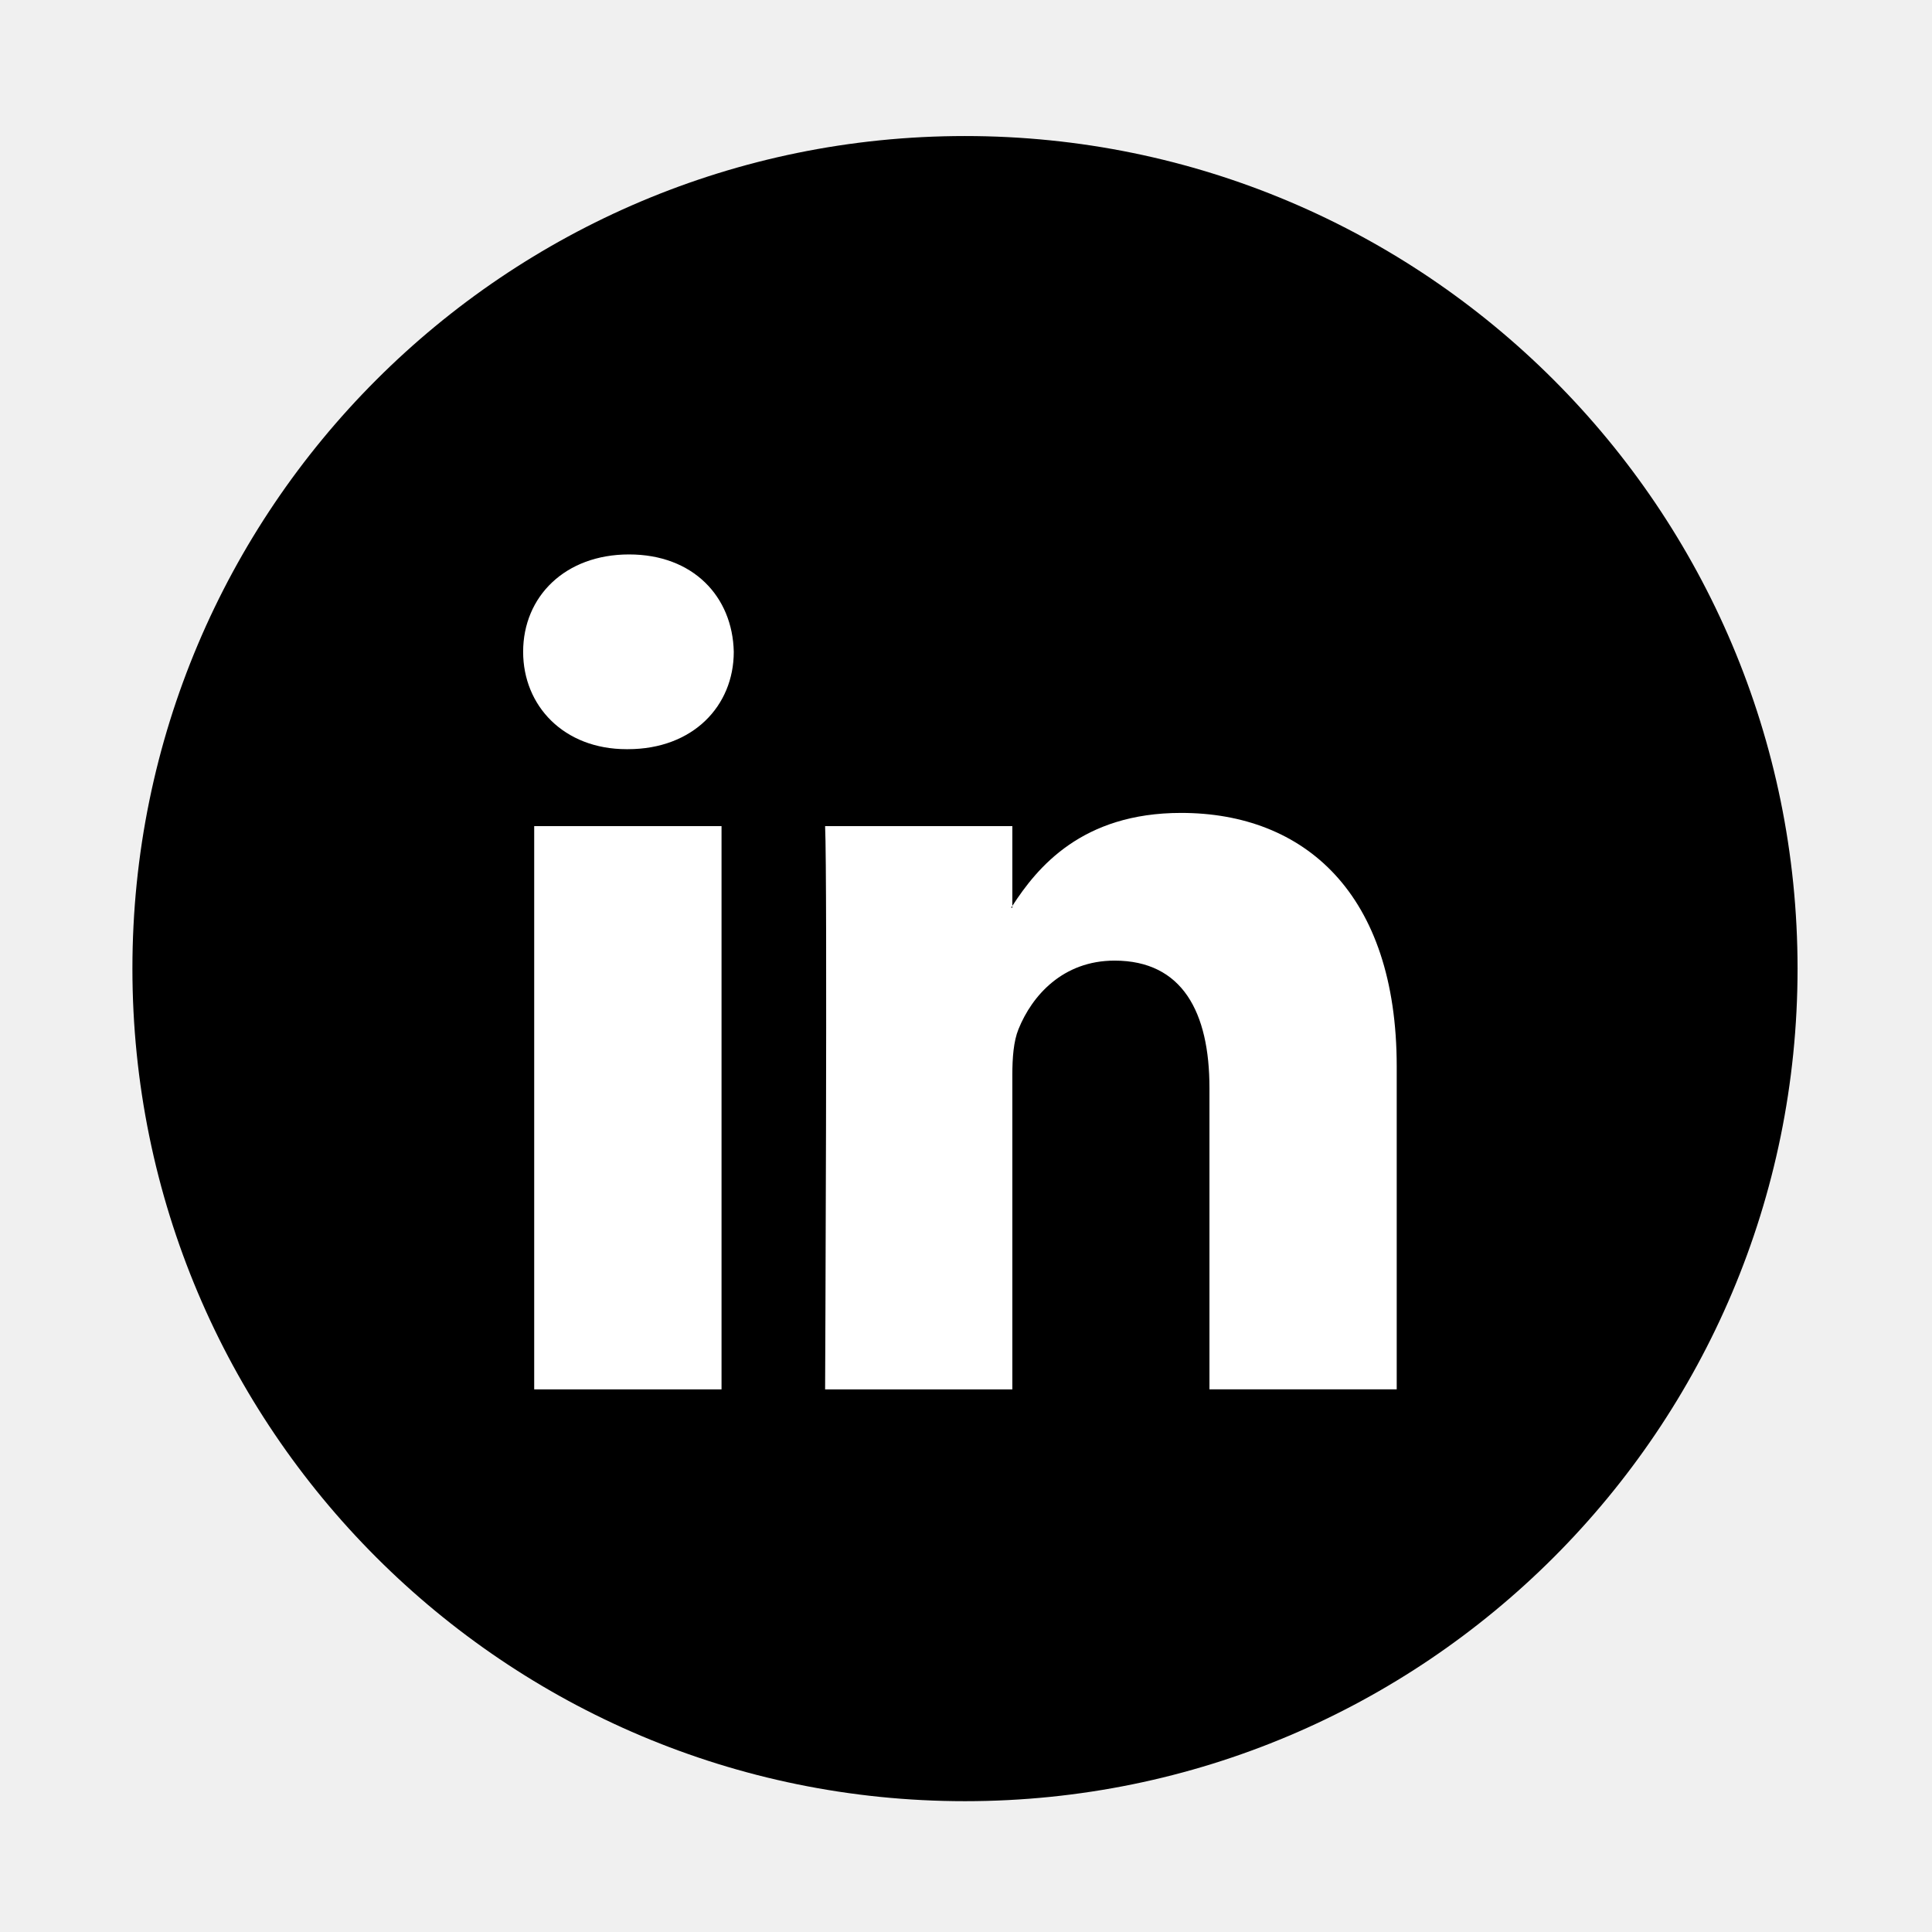
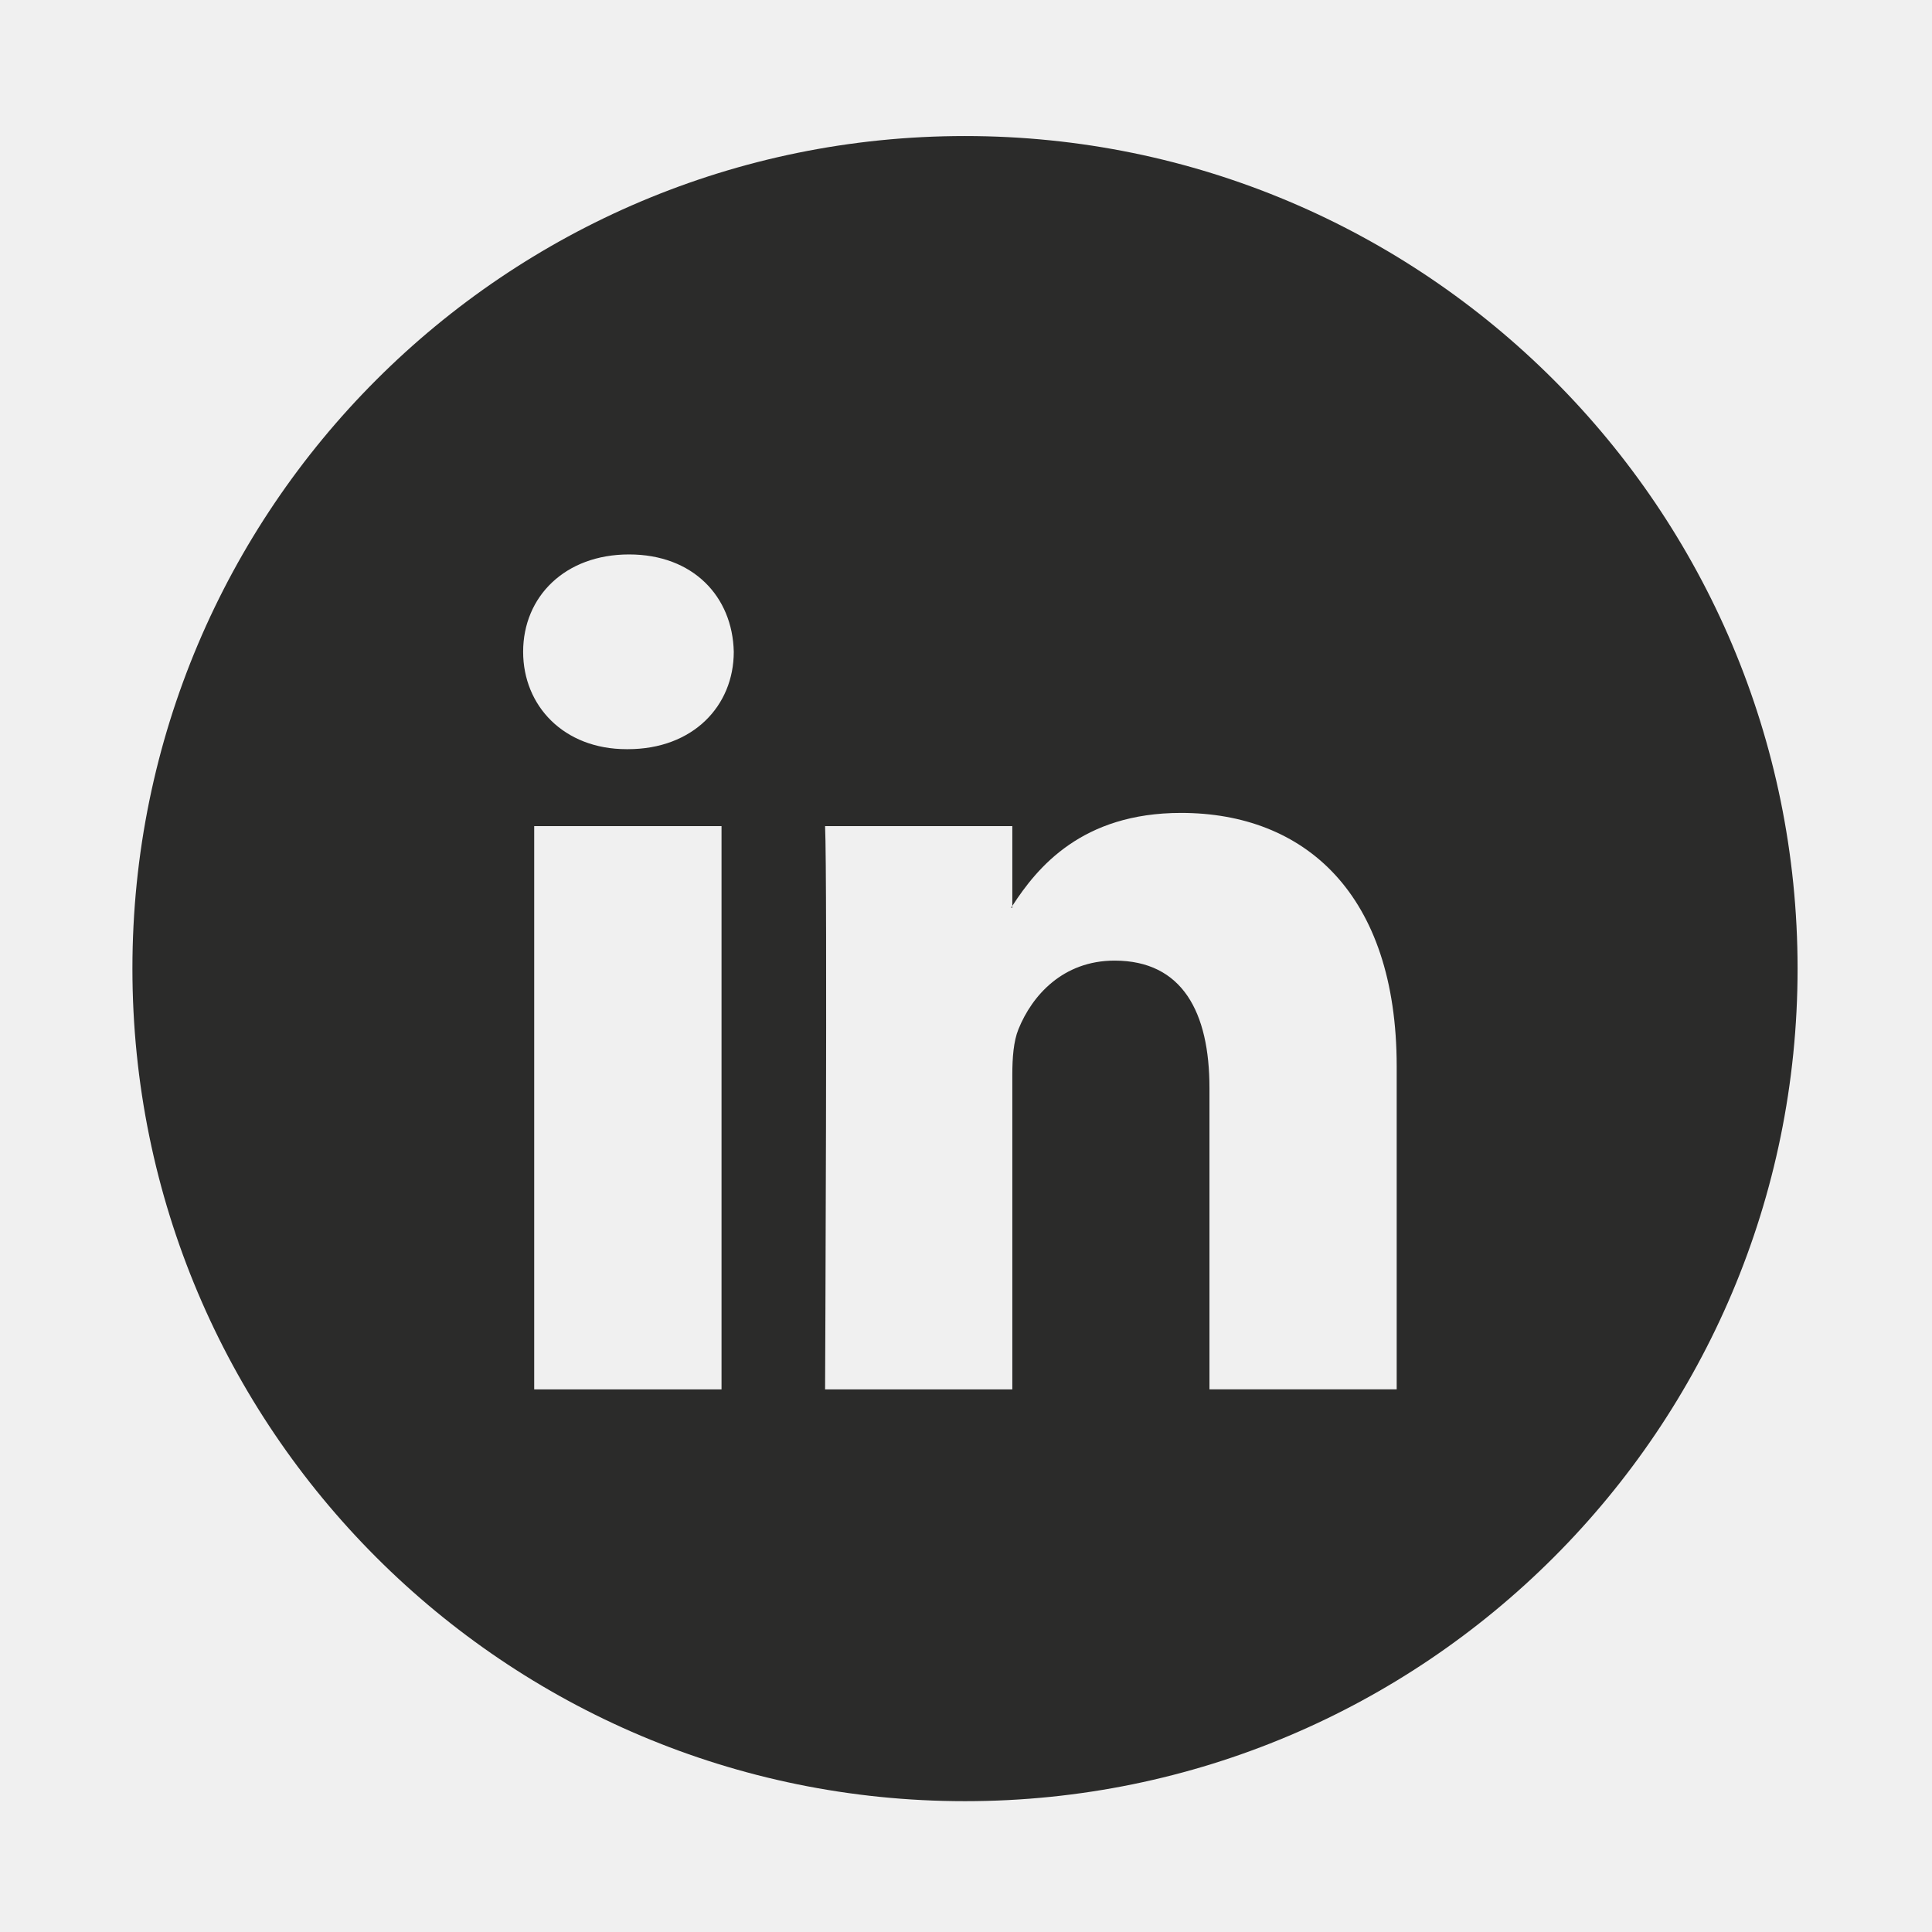
<svg xmlns="http://www.w3.org/2000/svg" version="1.1" id="Layer_1" x="0px" y="0px" width="80px" height="80px" viewBox="0 0 80 80" enable-background="new 0 0 80 80" xml:space="preserve">
  <g>
-     <circle cx="39.958" cy="40.108" r="34.475" />
-     <path fill="#FFFFFF" d="M48.907,33.661c-4.113,0-5.956,2.258-6.988,3.85v0.077h-0.052c0.018-0.022,0.037-0.052,0.052-0.077v-3.303   h-7.753c0.1,2.186,0,23.323,0,23.323h7.753V44.504c0-0.7,0.05-1.39,0.255-1.89c0.562-1.391,1.839-2.837,3.978-2.837   c2.811,0,3.929,2.14,3.929,5.274v12.479h7.754V44.157C57.834,36.992,54.008,33.661,48.907,33.661z" />
-     <path fill="#FFFFFF" d="M26.048,22.958c-2.651,0-4.386,1.745-4.386,4.032c0,2.237,1.683,4.032,4.284,4.032h0.05   c2.704,0,4.388-1.795,4.388-4.032C30.334,24.703,28.701,22.958,26.048,22.958z" />
-     <rect x="22.12" y="34.208" fill="#FFFFFF" width="7.757" height="23.323" />
+     <path fill="#2B2B2A" d="M41.919,37.588v-0.077c-0.015,0.025-0.034,0.055-0.052,0.077H41.919z" />
+     <path fill="#2B2B2A" d="M39.958,5.633c-19.04,0-34.475,15.435-34.475,34.475c0,19.041,15.435,34.475,34.475,34.475   s34.476-15.435,34.476-34.475C74.434,21.068,58.998,5.633,39.958,5.633z M29.877,57.531H22.12V34.208h7.757V57.531z M25.996,31.022   h-0.05c-2.601,0-4.284-1.795-4.284-4.032c0-2.287,1.735-4.032,4.386-4.032c2.653,0,4.286,1.745,4.336,4.032   C30.384,29.227,28.7,31.022,25.996,31.022z M57.835,57.53h-7.754V45.051c0-3.134-1.118-5.274-3.929-5.274   c-2.139,0-3.416,1.446-3.979,2.837c-0.205,0.5-0.255,1.19-0.255,1.89v13.027h-7.753c0,0,0.1-21.137,0-23.323h7.753v3.303   c1.032-1.592,2.875-3.85,6.988-3.85c5.101,0,8.927,3.331,8.928,10.496V57.53z" />
  </g>
</svg>
